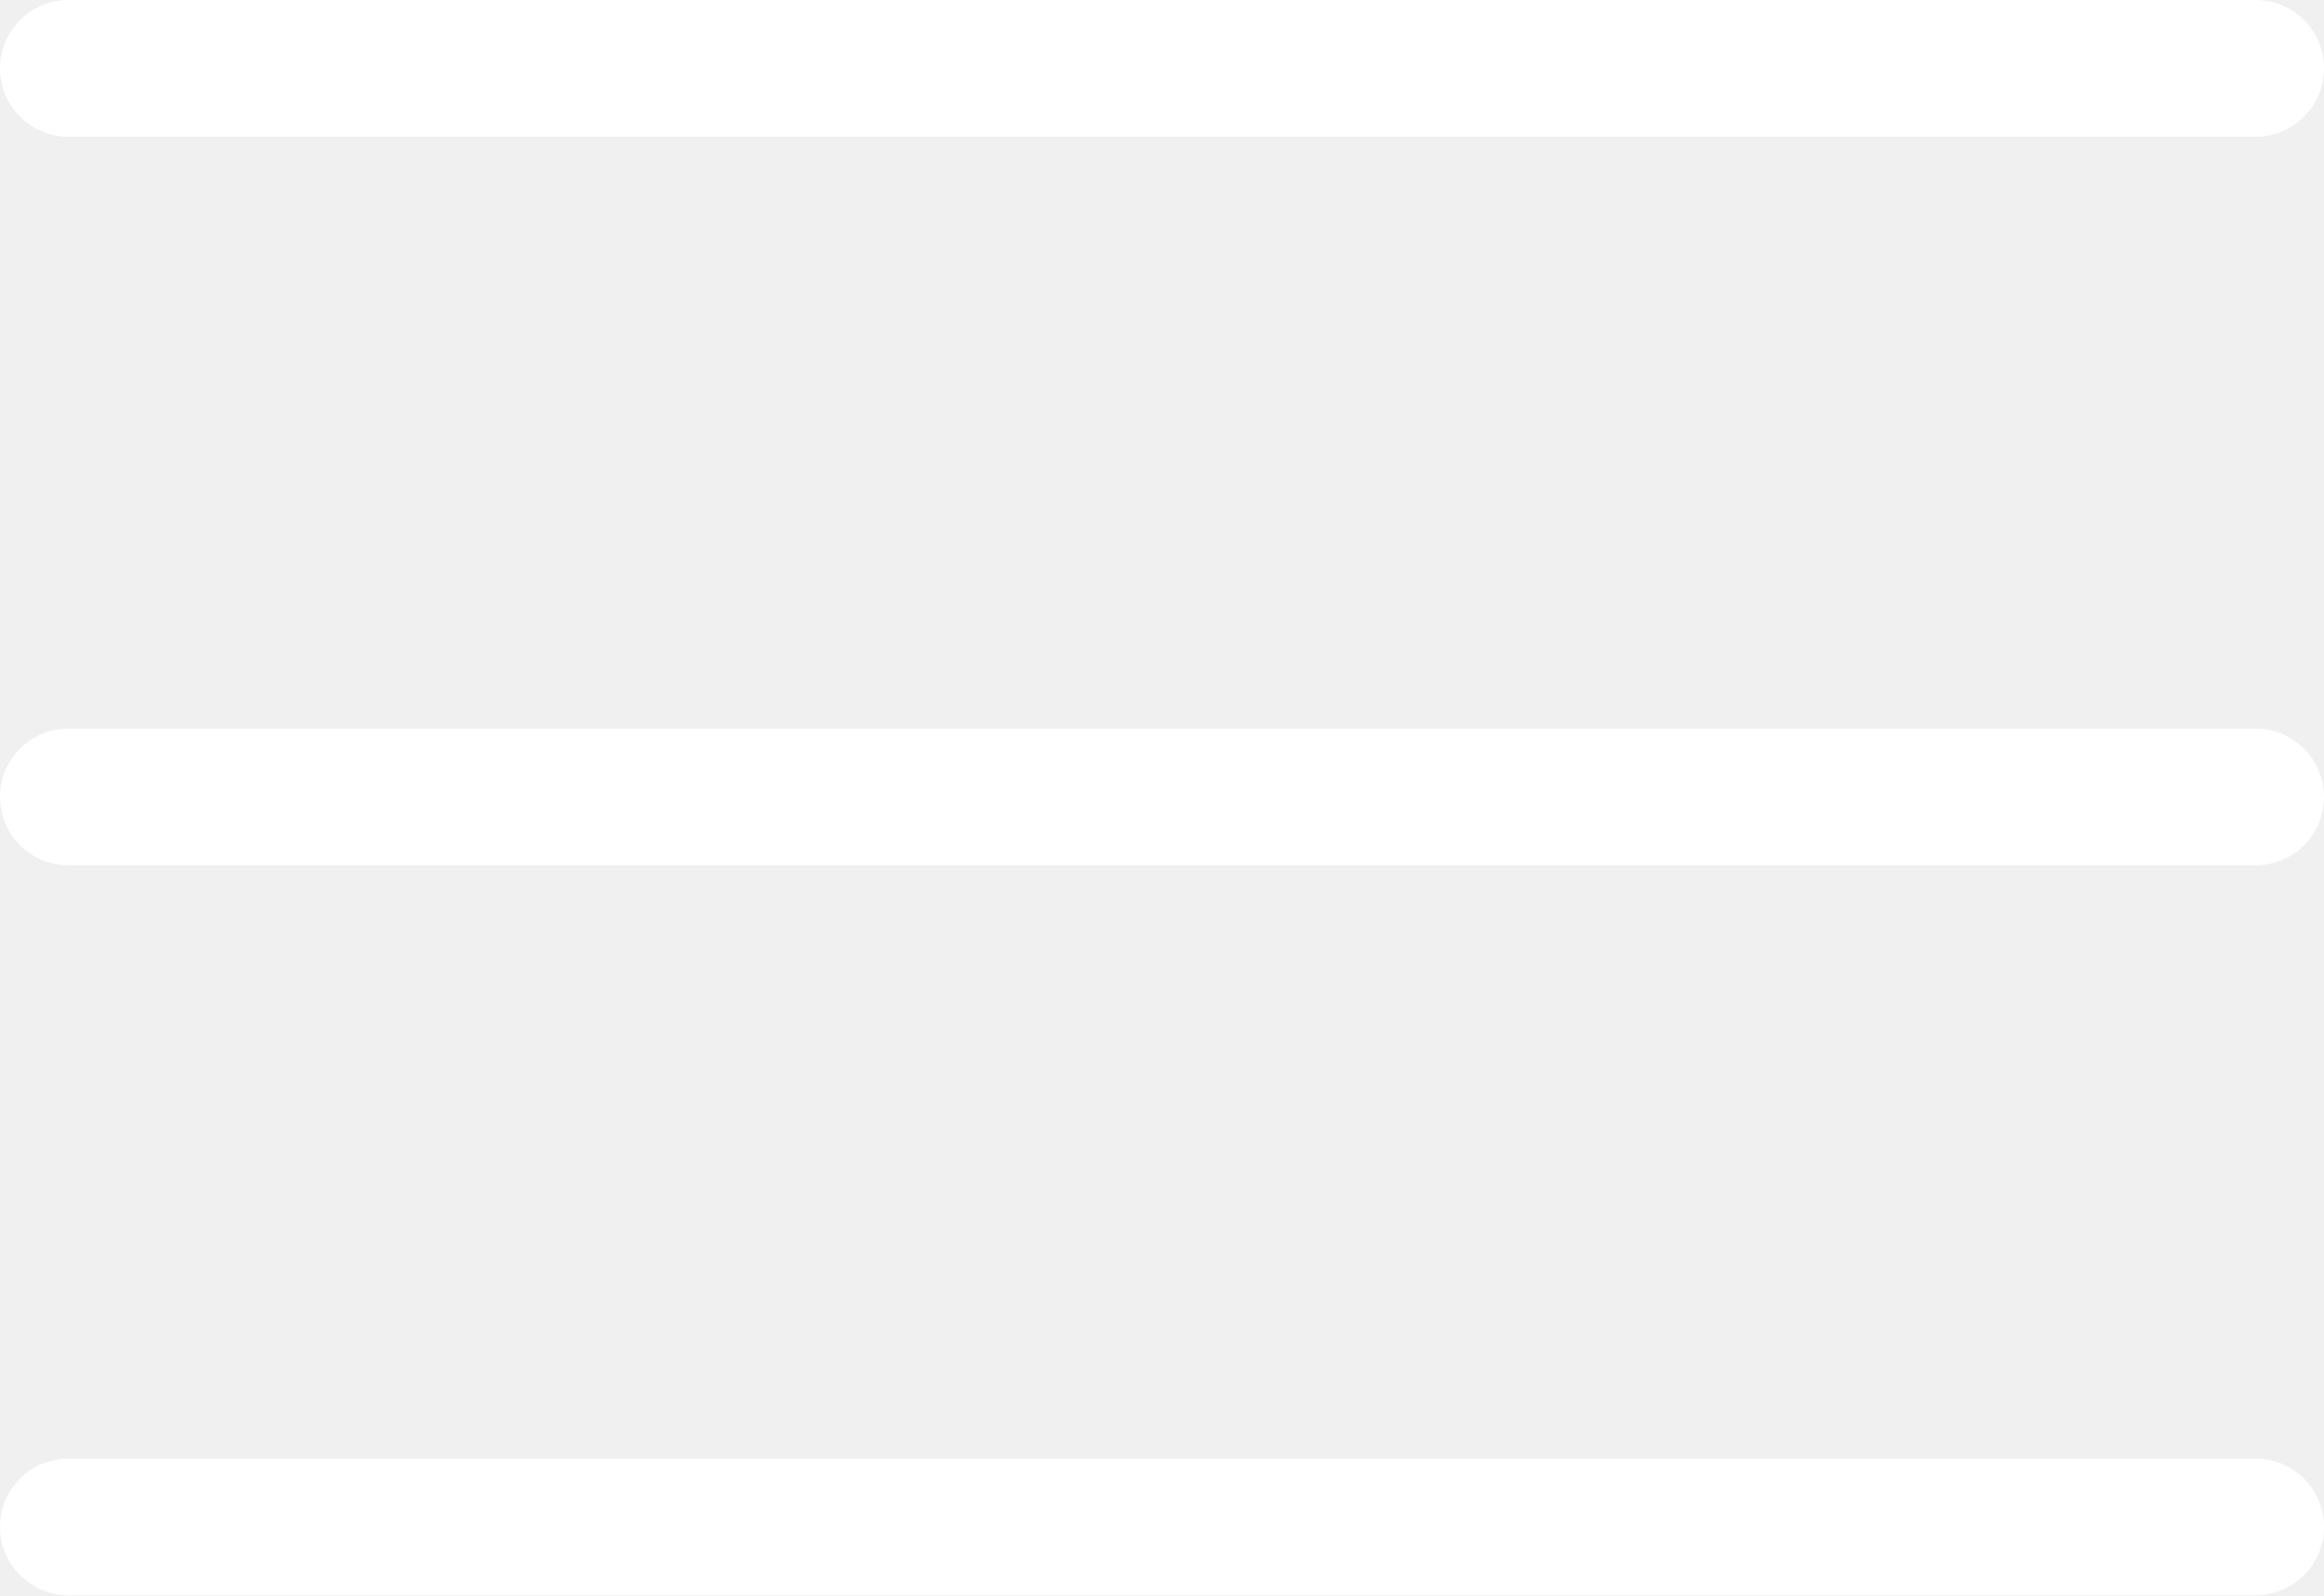
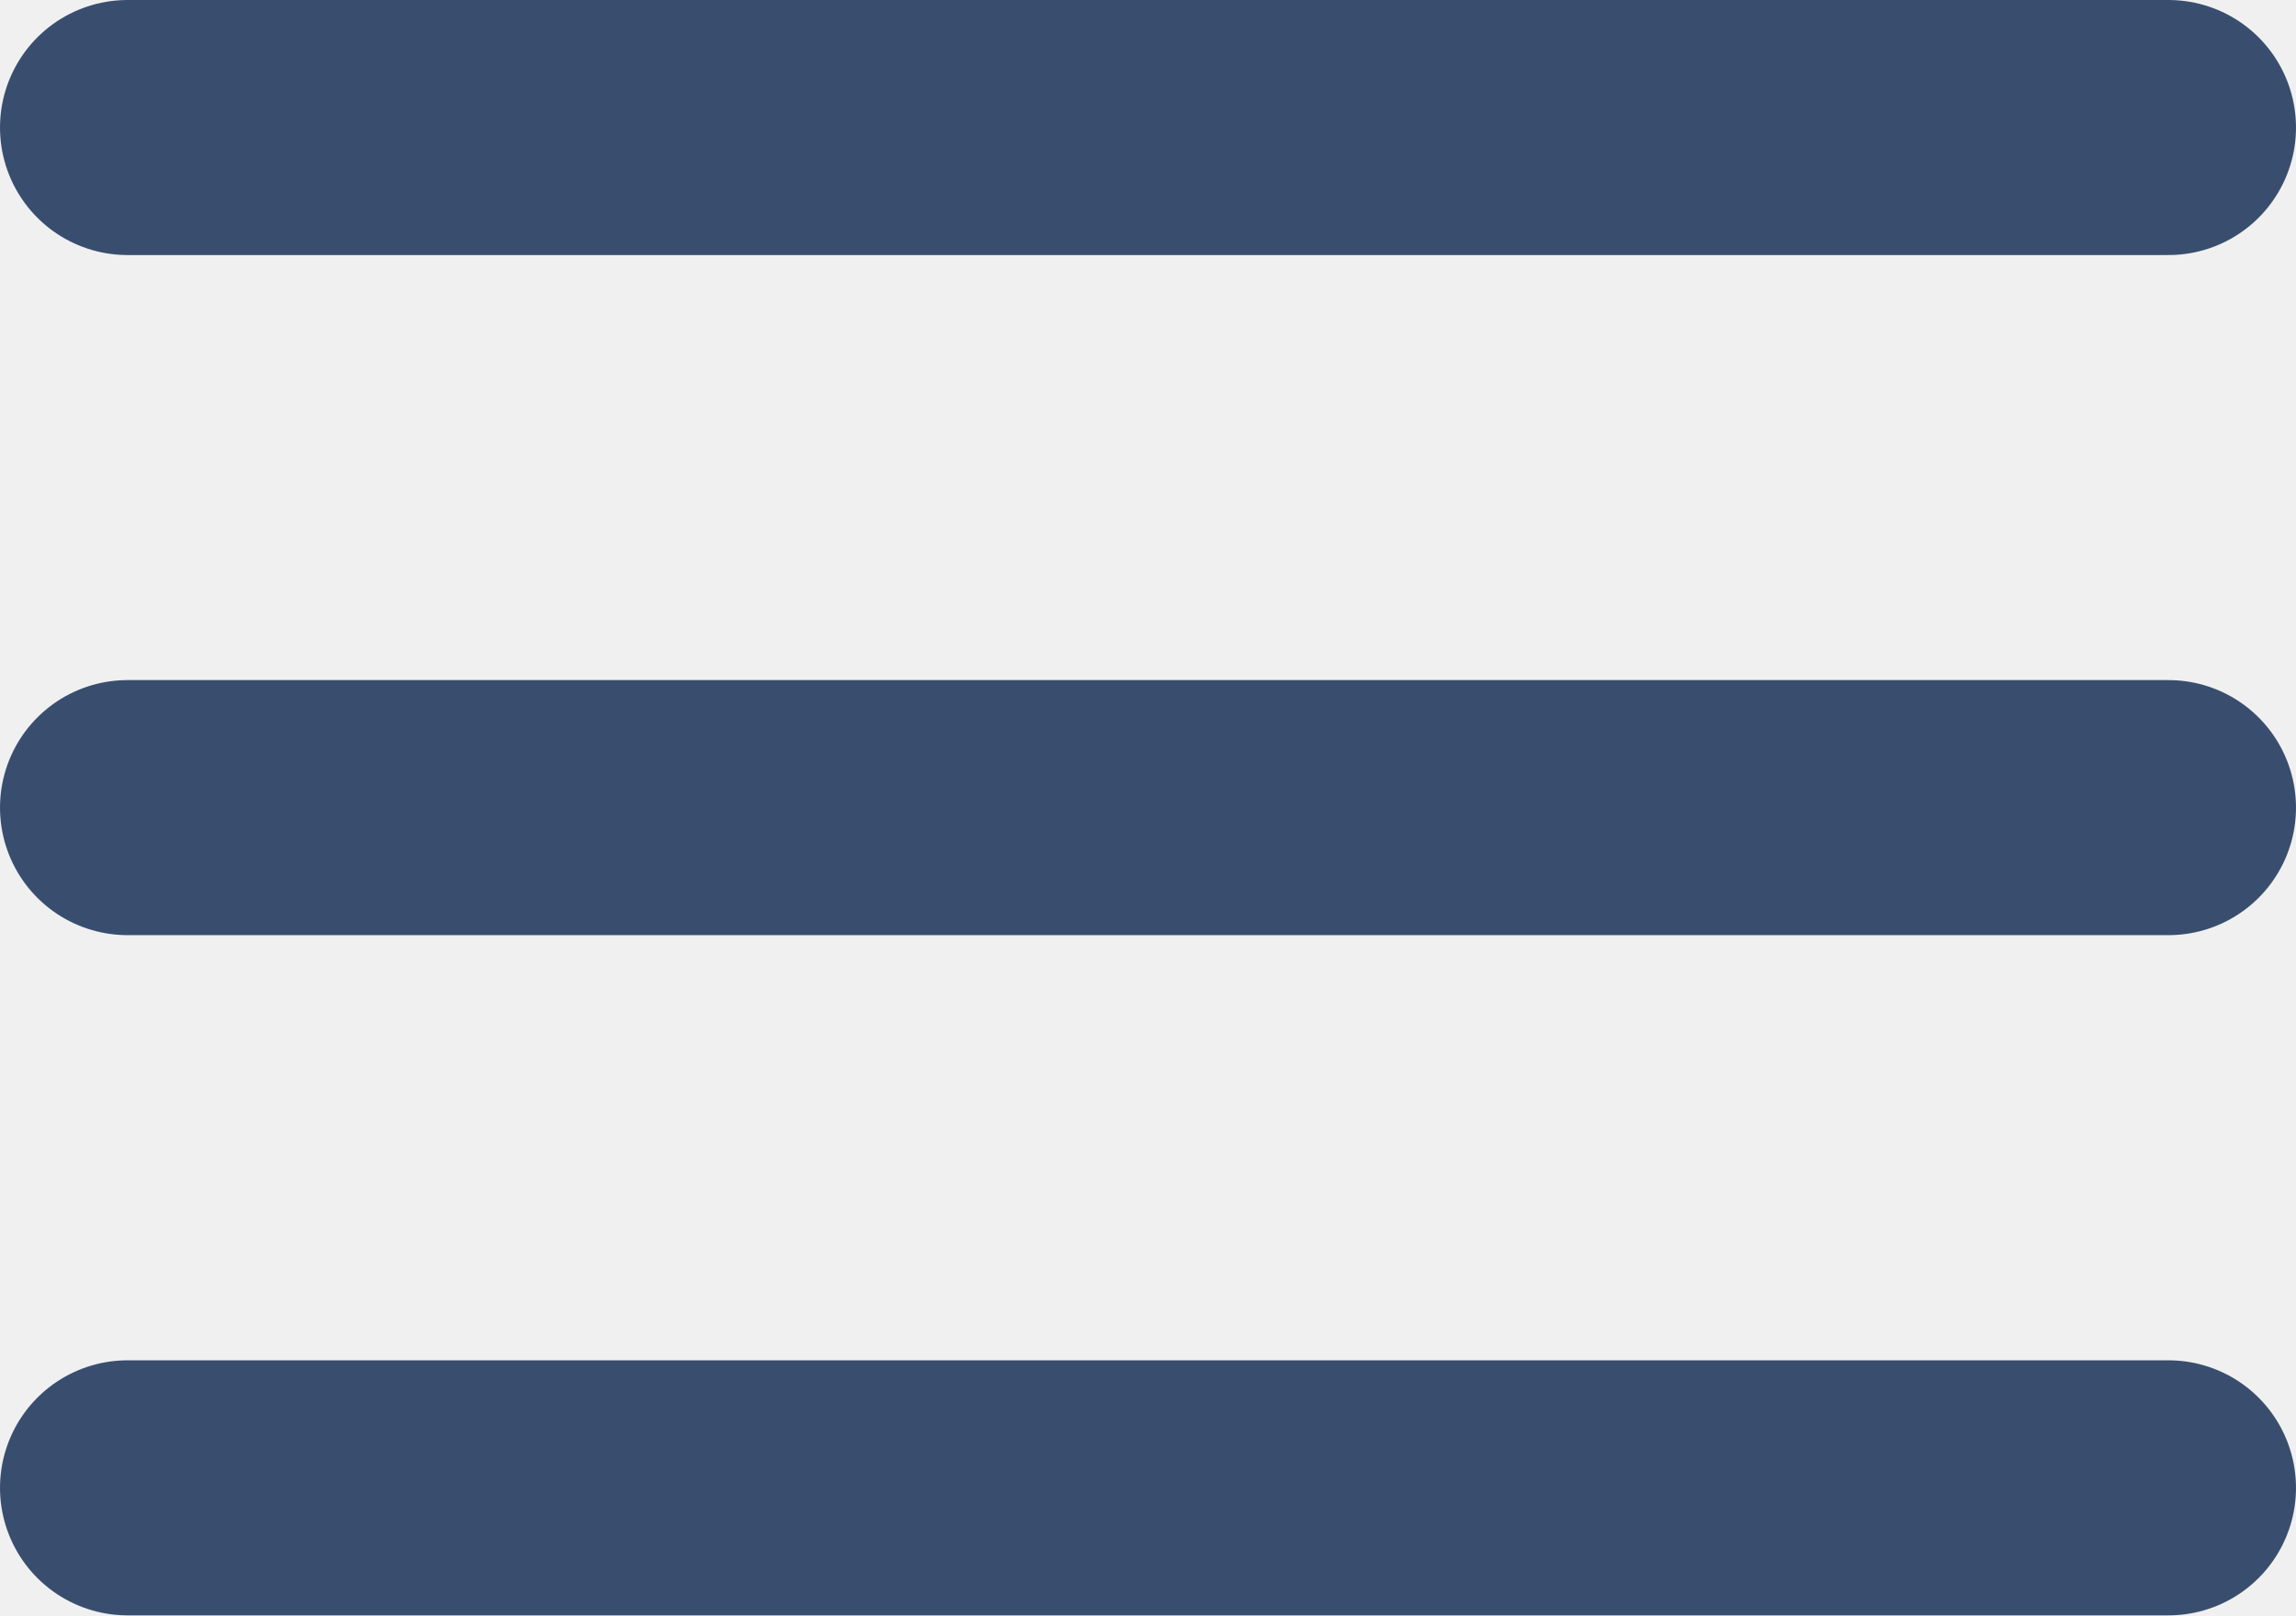
- <svg xmlns="http://www.w3.org/2000/svg" width="17" height="11.67">
-   <g fill="none" stroke="#fff" stroke-linecap="round" stroke-linejoin="round">
-     <path data-name="Linha 26" d="M.5 5.83h16" />
-     <path data-name="Linha 27" d="M.5.5h16" />
-     <path data-name="Linha 28" d="M.5 11.17h16" />
+ <svg xmlns="http://www.w3.org/2000/svg" width="18" height="12.667" viewBox="0 0 18 12.667">
+   <g id="menu" transform="translate(-2 -5)">
+     <line id="Linha_26" data-name="Linha 26" x2="16" transform="translate(3 11.333)" fill="none" stroke="#394e6f" stroke-linecap="round" stroke-linejoin="round" stroke-width="2" />
+     <line id="Linha_27" data-name="Linha 27" x2="16" transform="translate(3 6)" fill="none" stroke="#394e6f" stroke-linecap="round" stroke-linejoin="round" stroke-width="2" />
+     <line id="Linha_28" data-name="Linha 28" x2="16" transform="translate(3 16.667)" fill="none" stroke="#394e6f" stroke-linecap="round" stroke-linejoin="round" stroke-width="2" />
  </g>
</svg>
